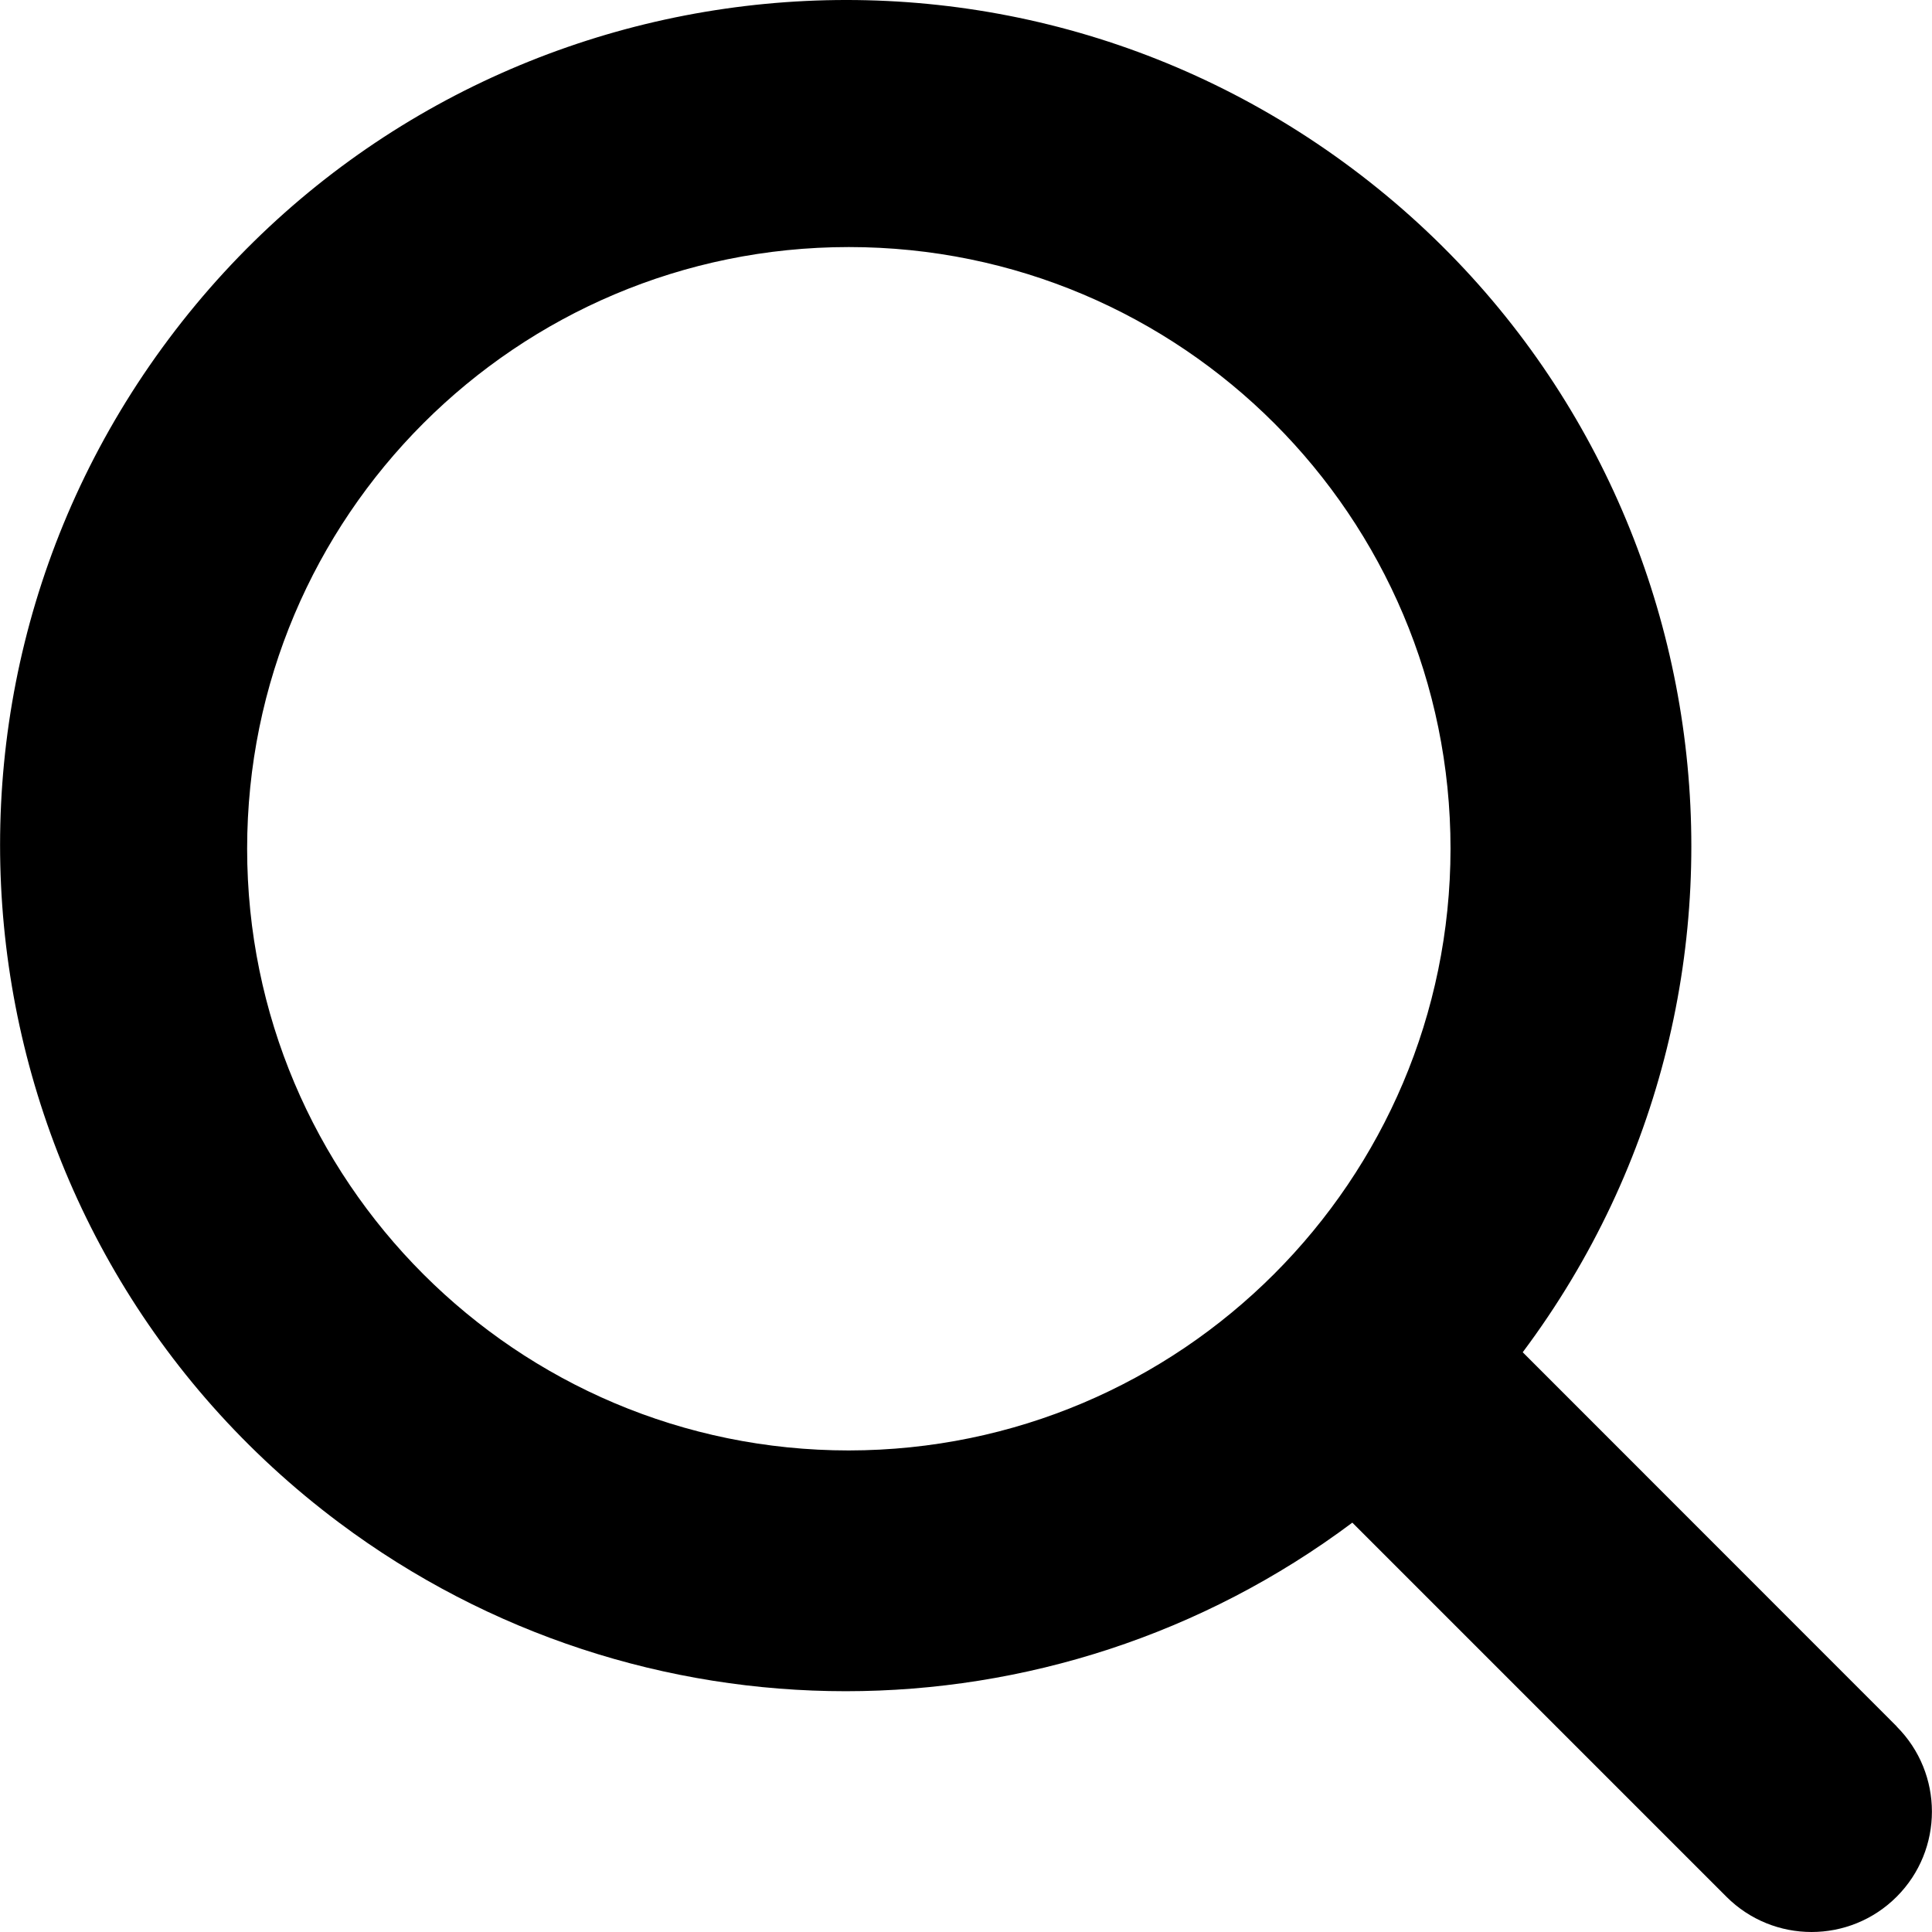
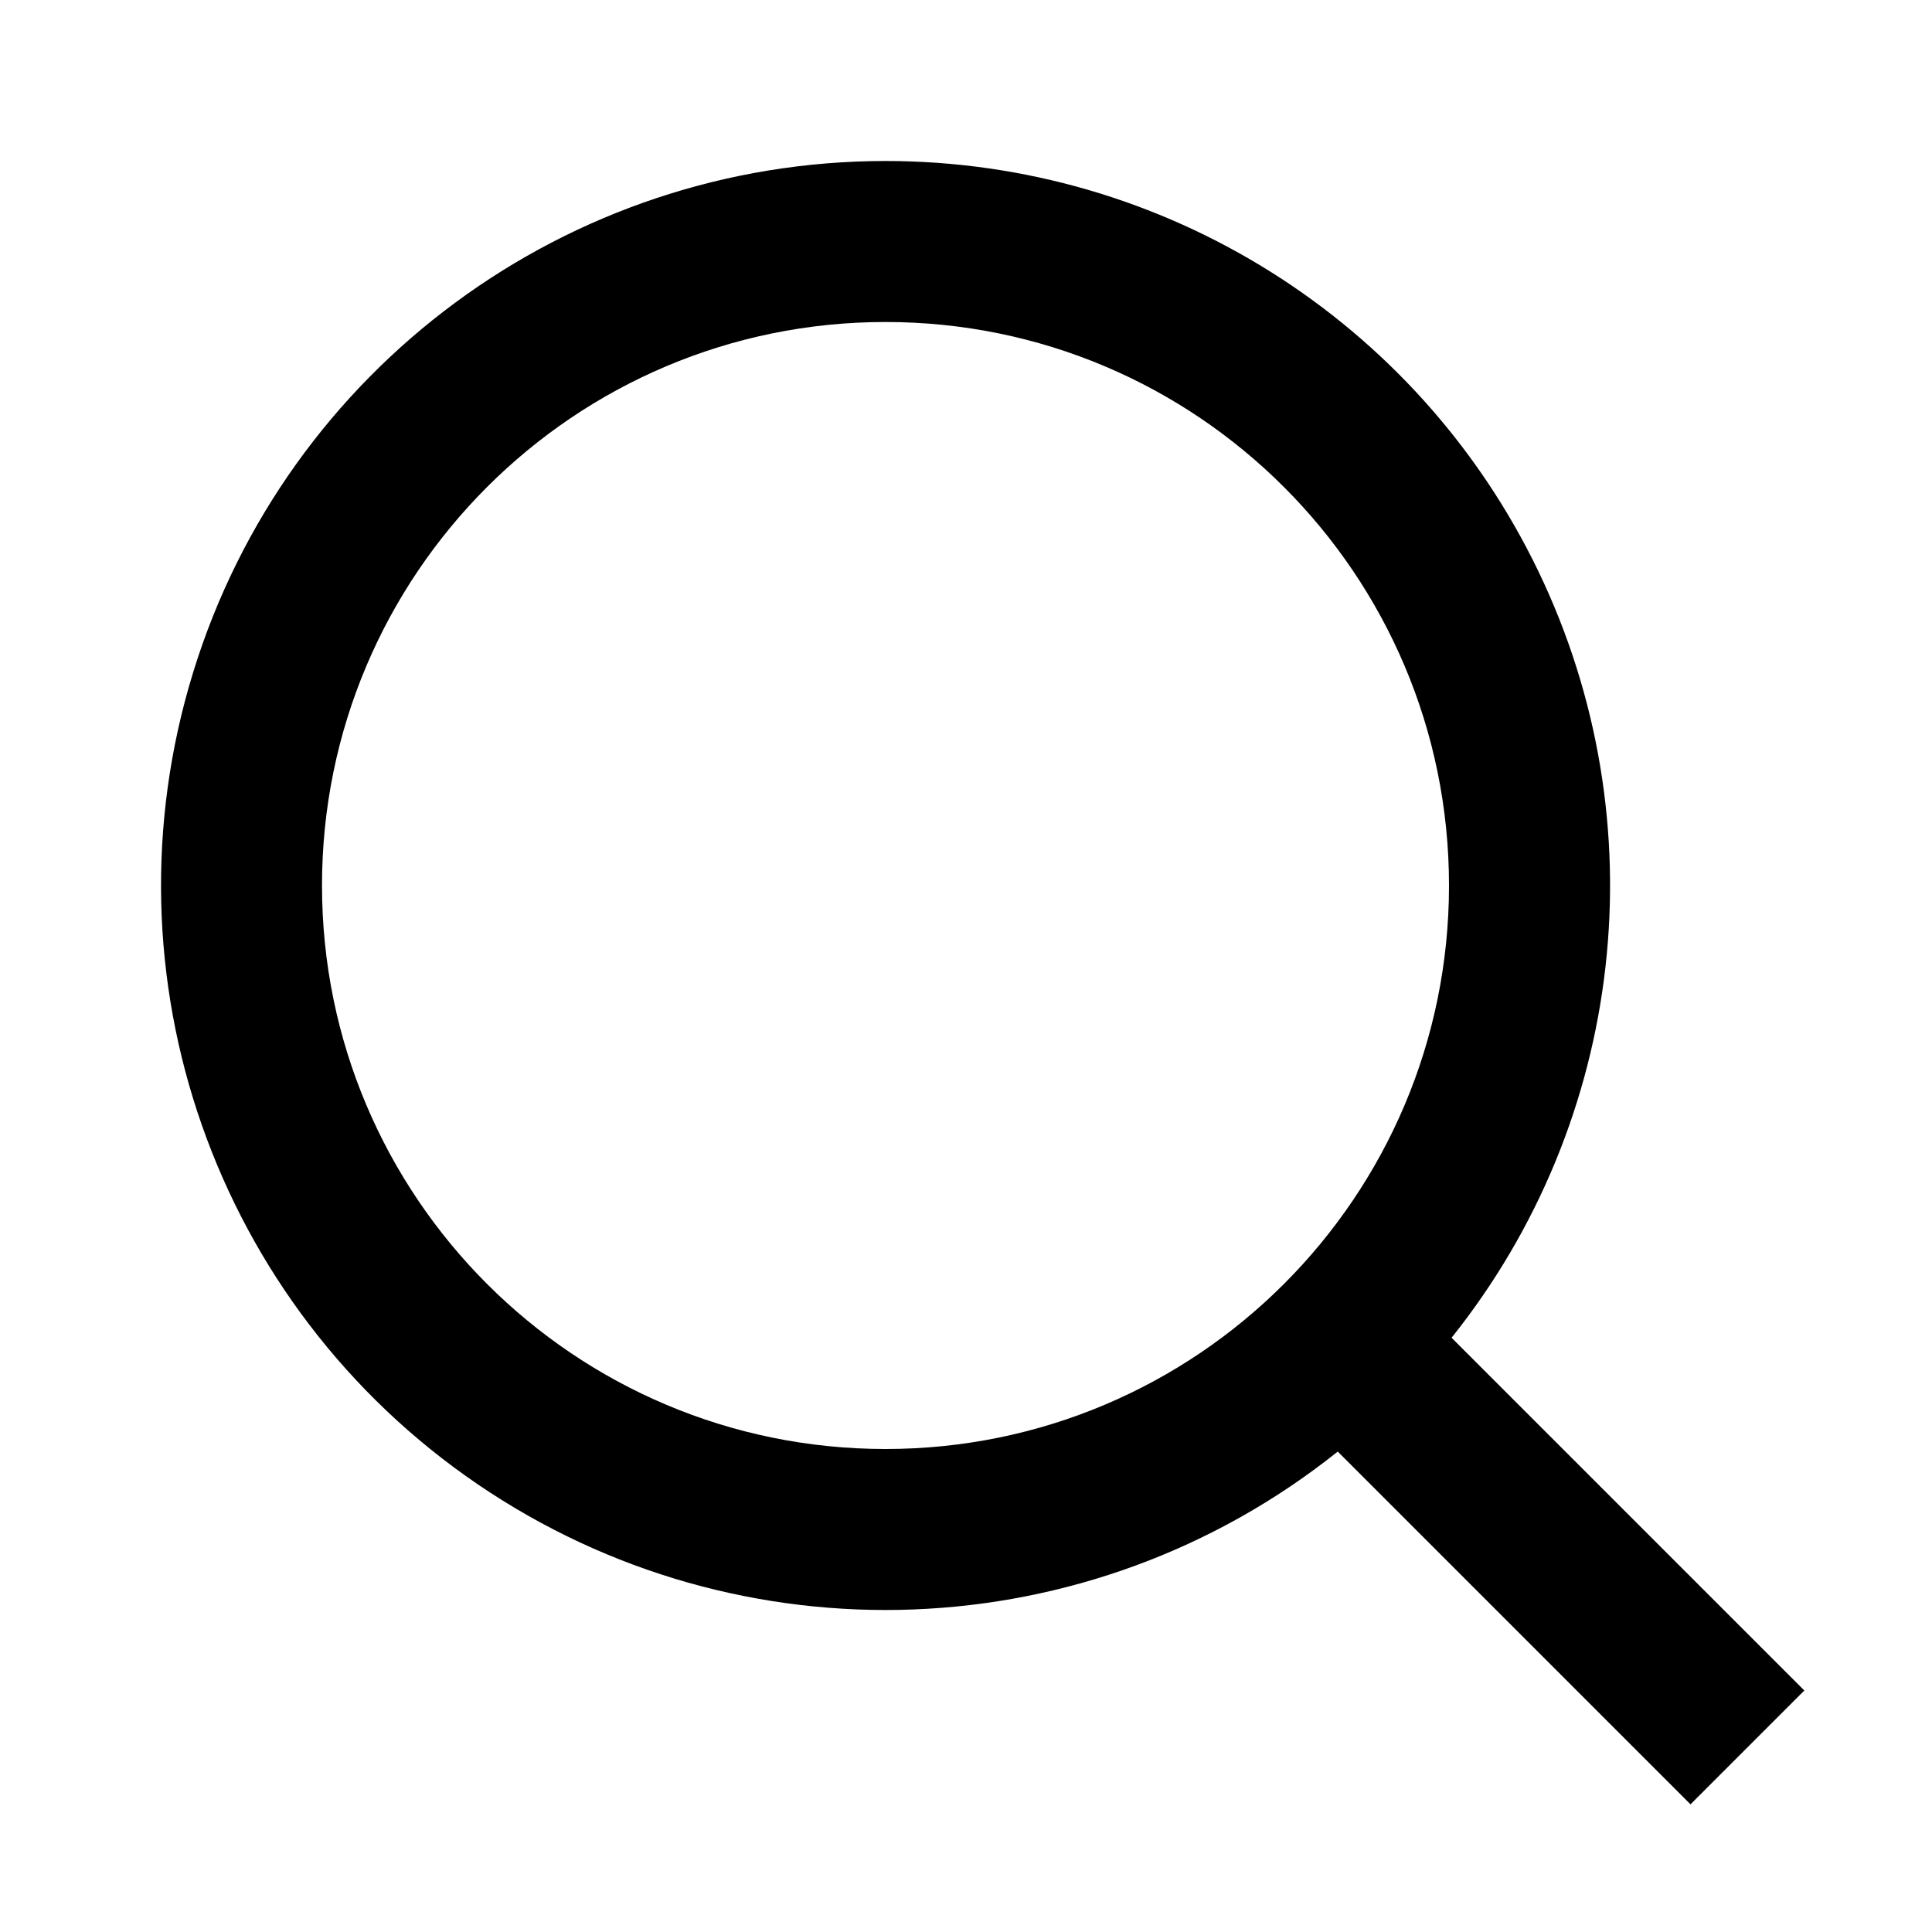
- <svg xmlns="http://www.w3.org/2000/svg" viewBox="0 0 513.749 513.749" style="enable-background:new 0 0 513.749 513.749" xml:space="preserve" width="512" height="512">
-   <path d="m504.352 459.061-99.435-99.477c74.402-99.427 54.115-240.344-45.312-314.746S119.261-9.277 44.859 90.15-9.256 330.494 90.171 404.896c79.868 59.766 189.565 59.766 269.434 0l99.477 99.477c12.501 12.501 32.769 12.501 45.269 0 12.501-12.501 12.501-32.769 0-45.269l.001-.043zm-278.635-73.365c-88.366 0-160-71.634-160-160s71.634-160 160-160 160 71.634 160 160c-.094 88.326-71.673 159.906-160 160z" />
+ <svg xmlns="http://www.w3.org/2000/svg" height="512" viewBox="0 0 24 24" width="512">
+   <path clip-rule="evenodd" d="M11 2a9 9 0 1 0 5.618 16.032L21 22.414 22.414 21l-4.382-4.382A9 9 0 0 0 11 2zm-7 9a7 7 0 1 1 14 0 7 7 0 0 1-14 0z" />
</svg>
